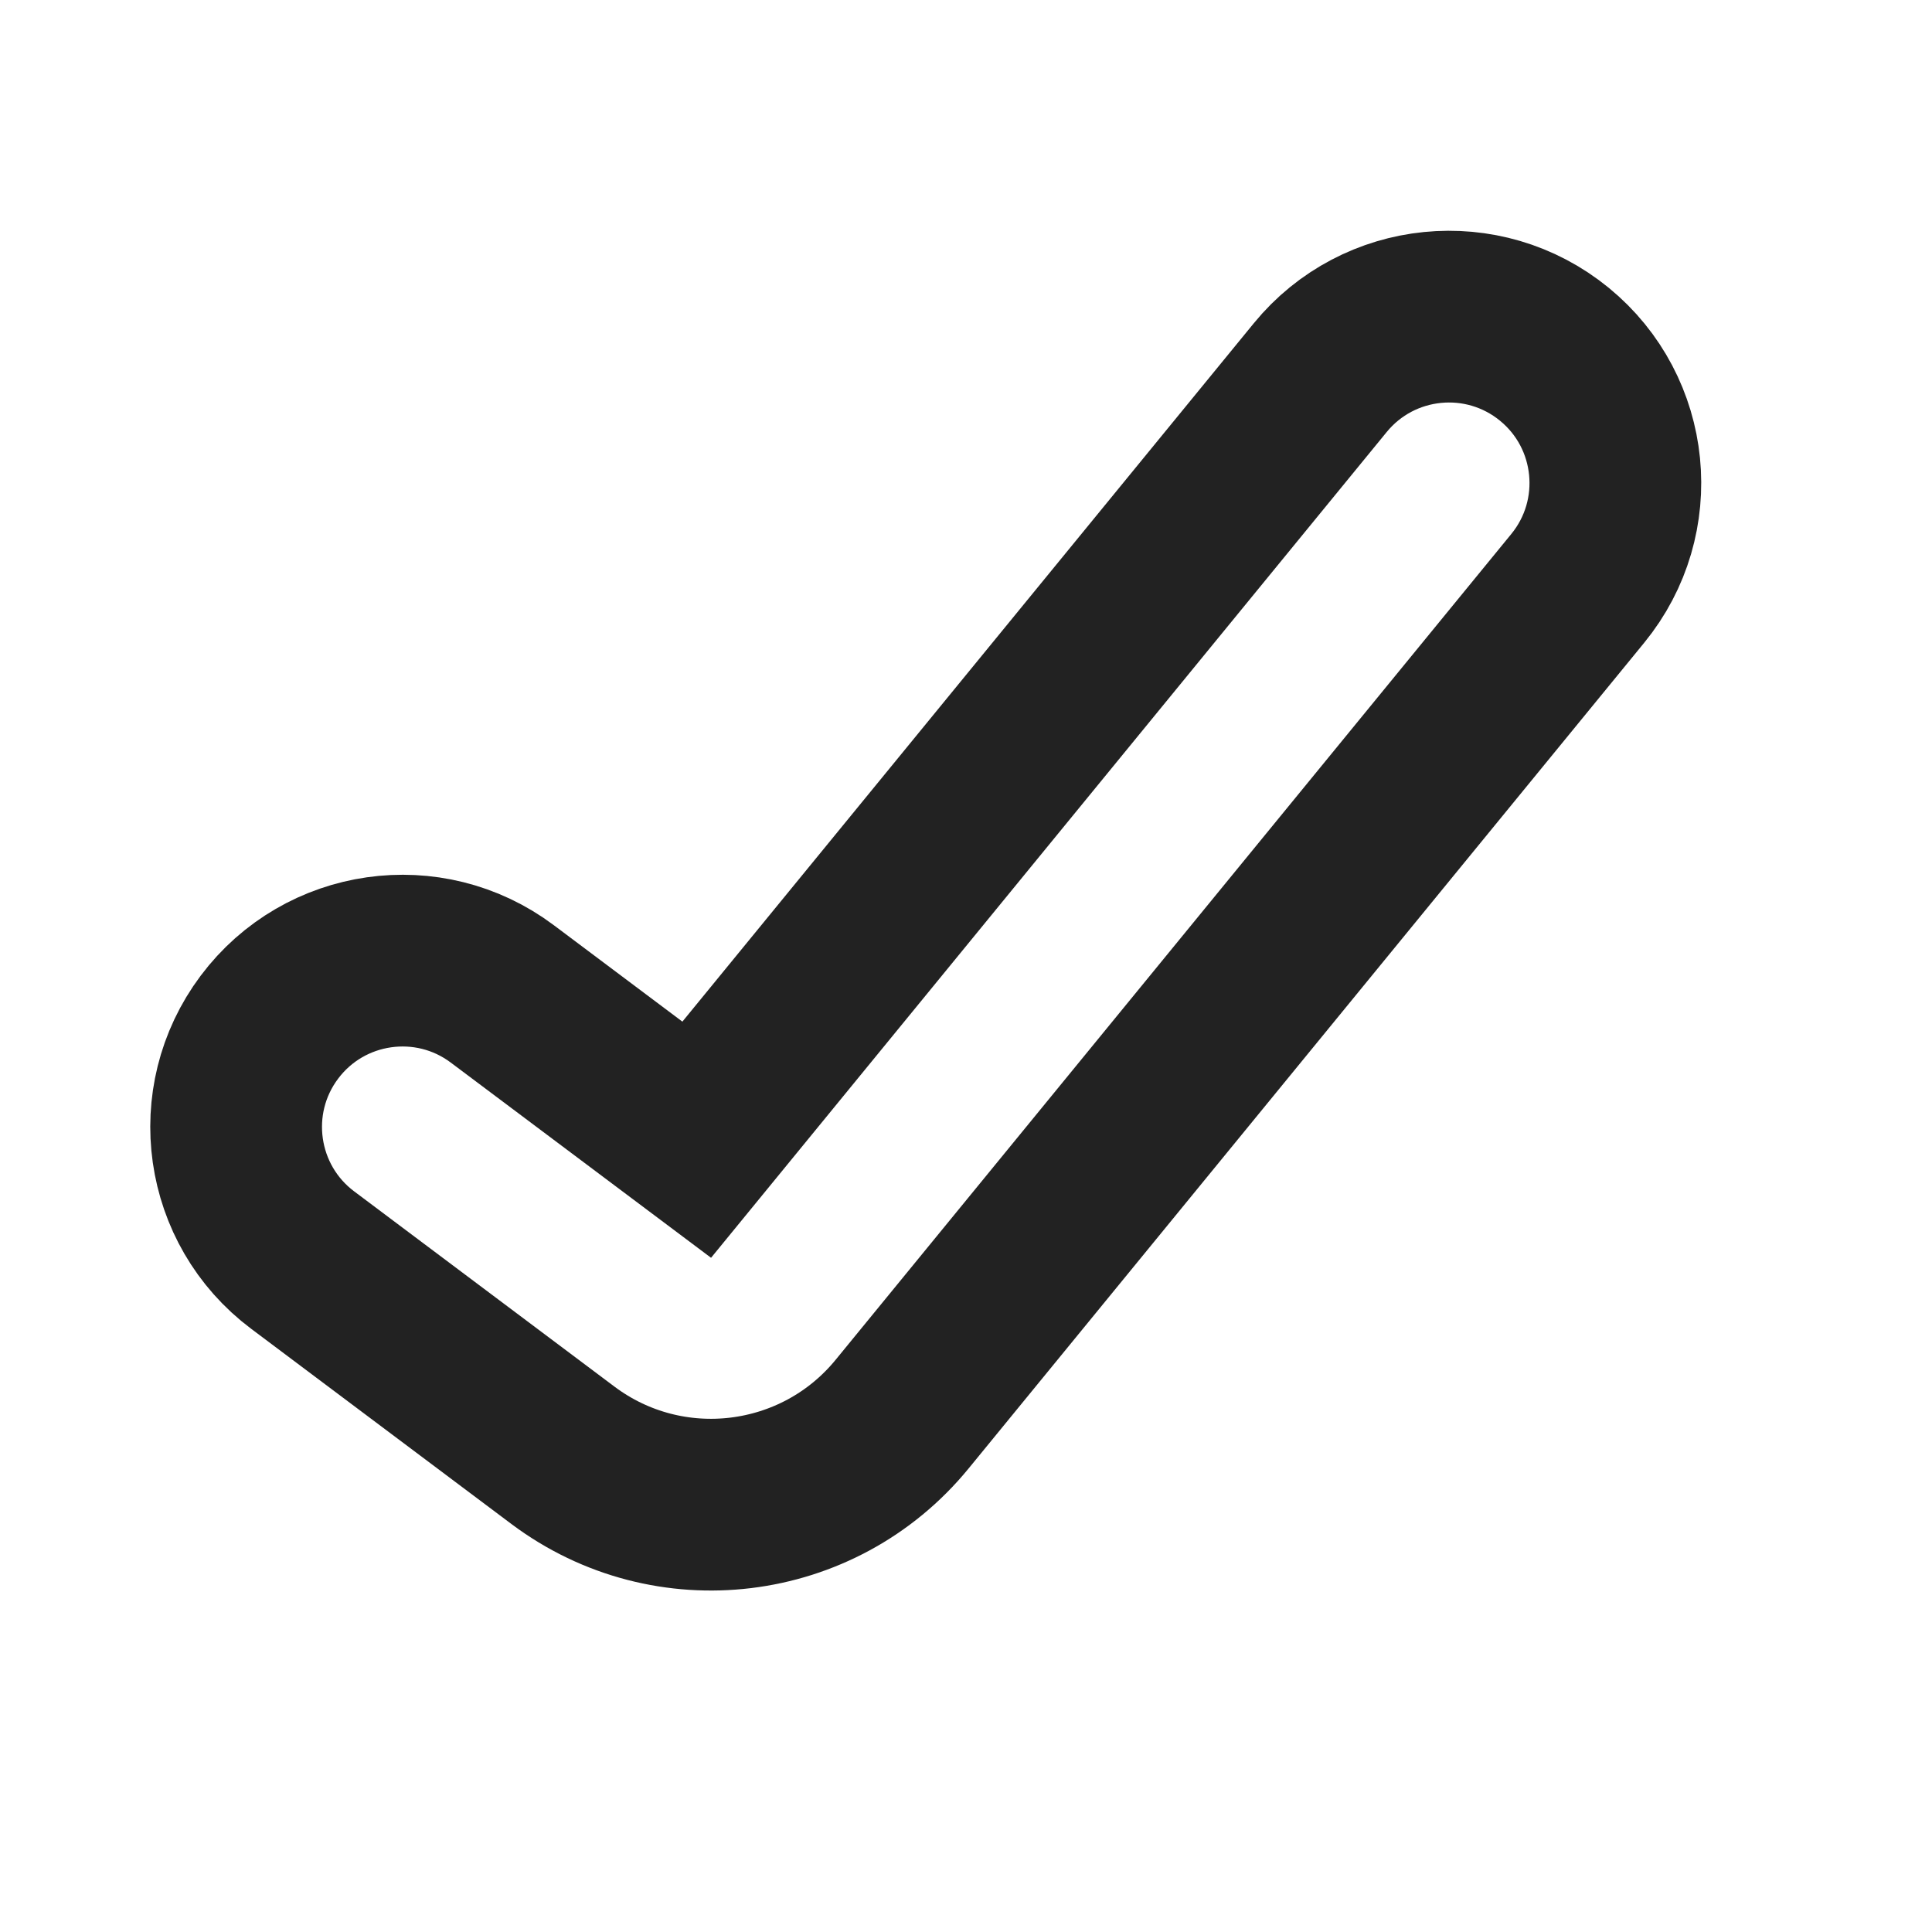
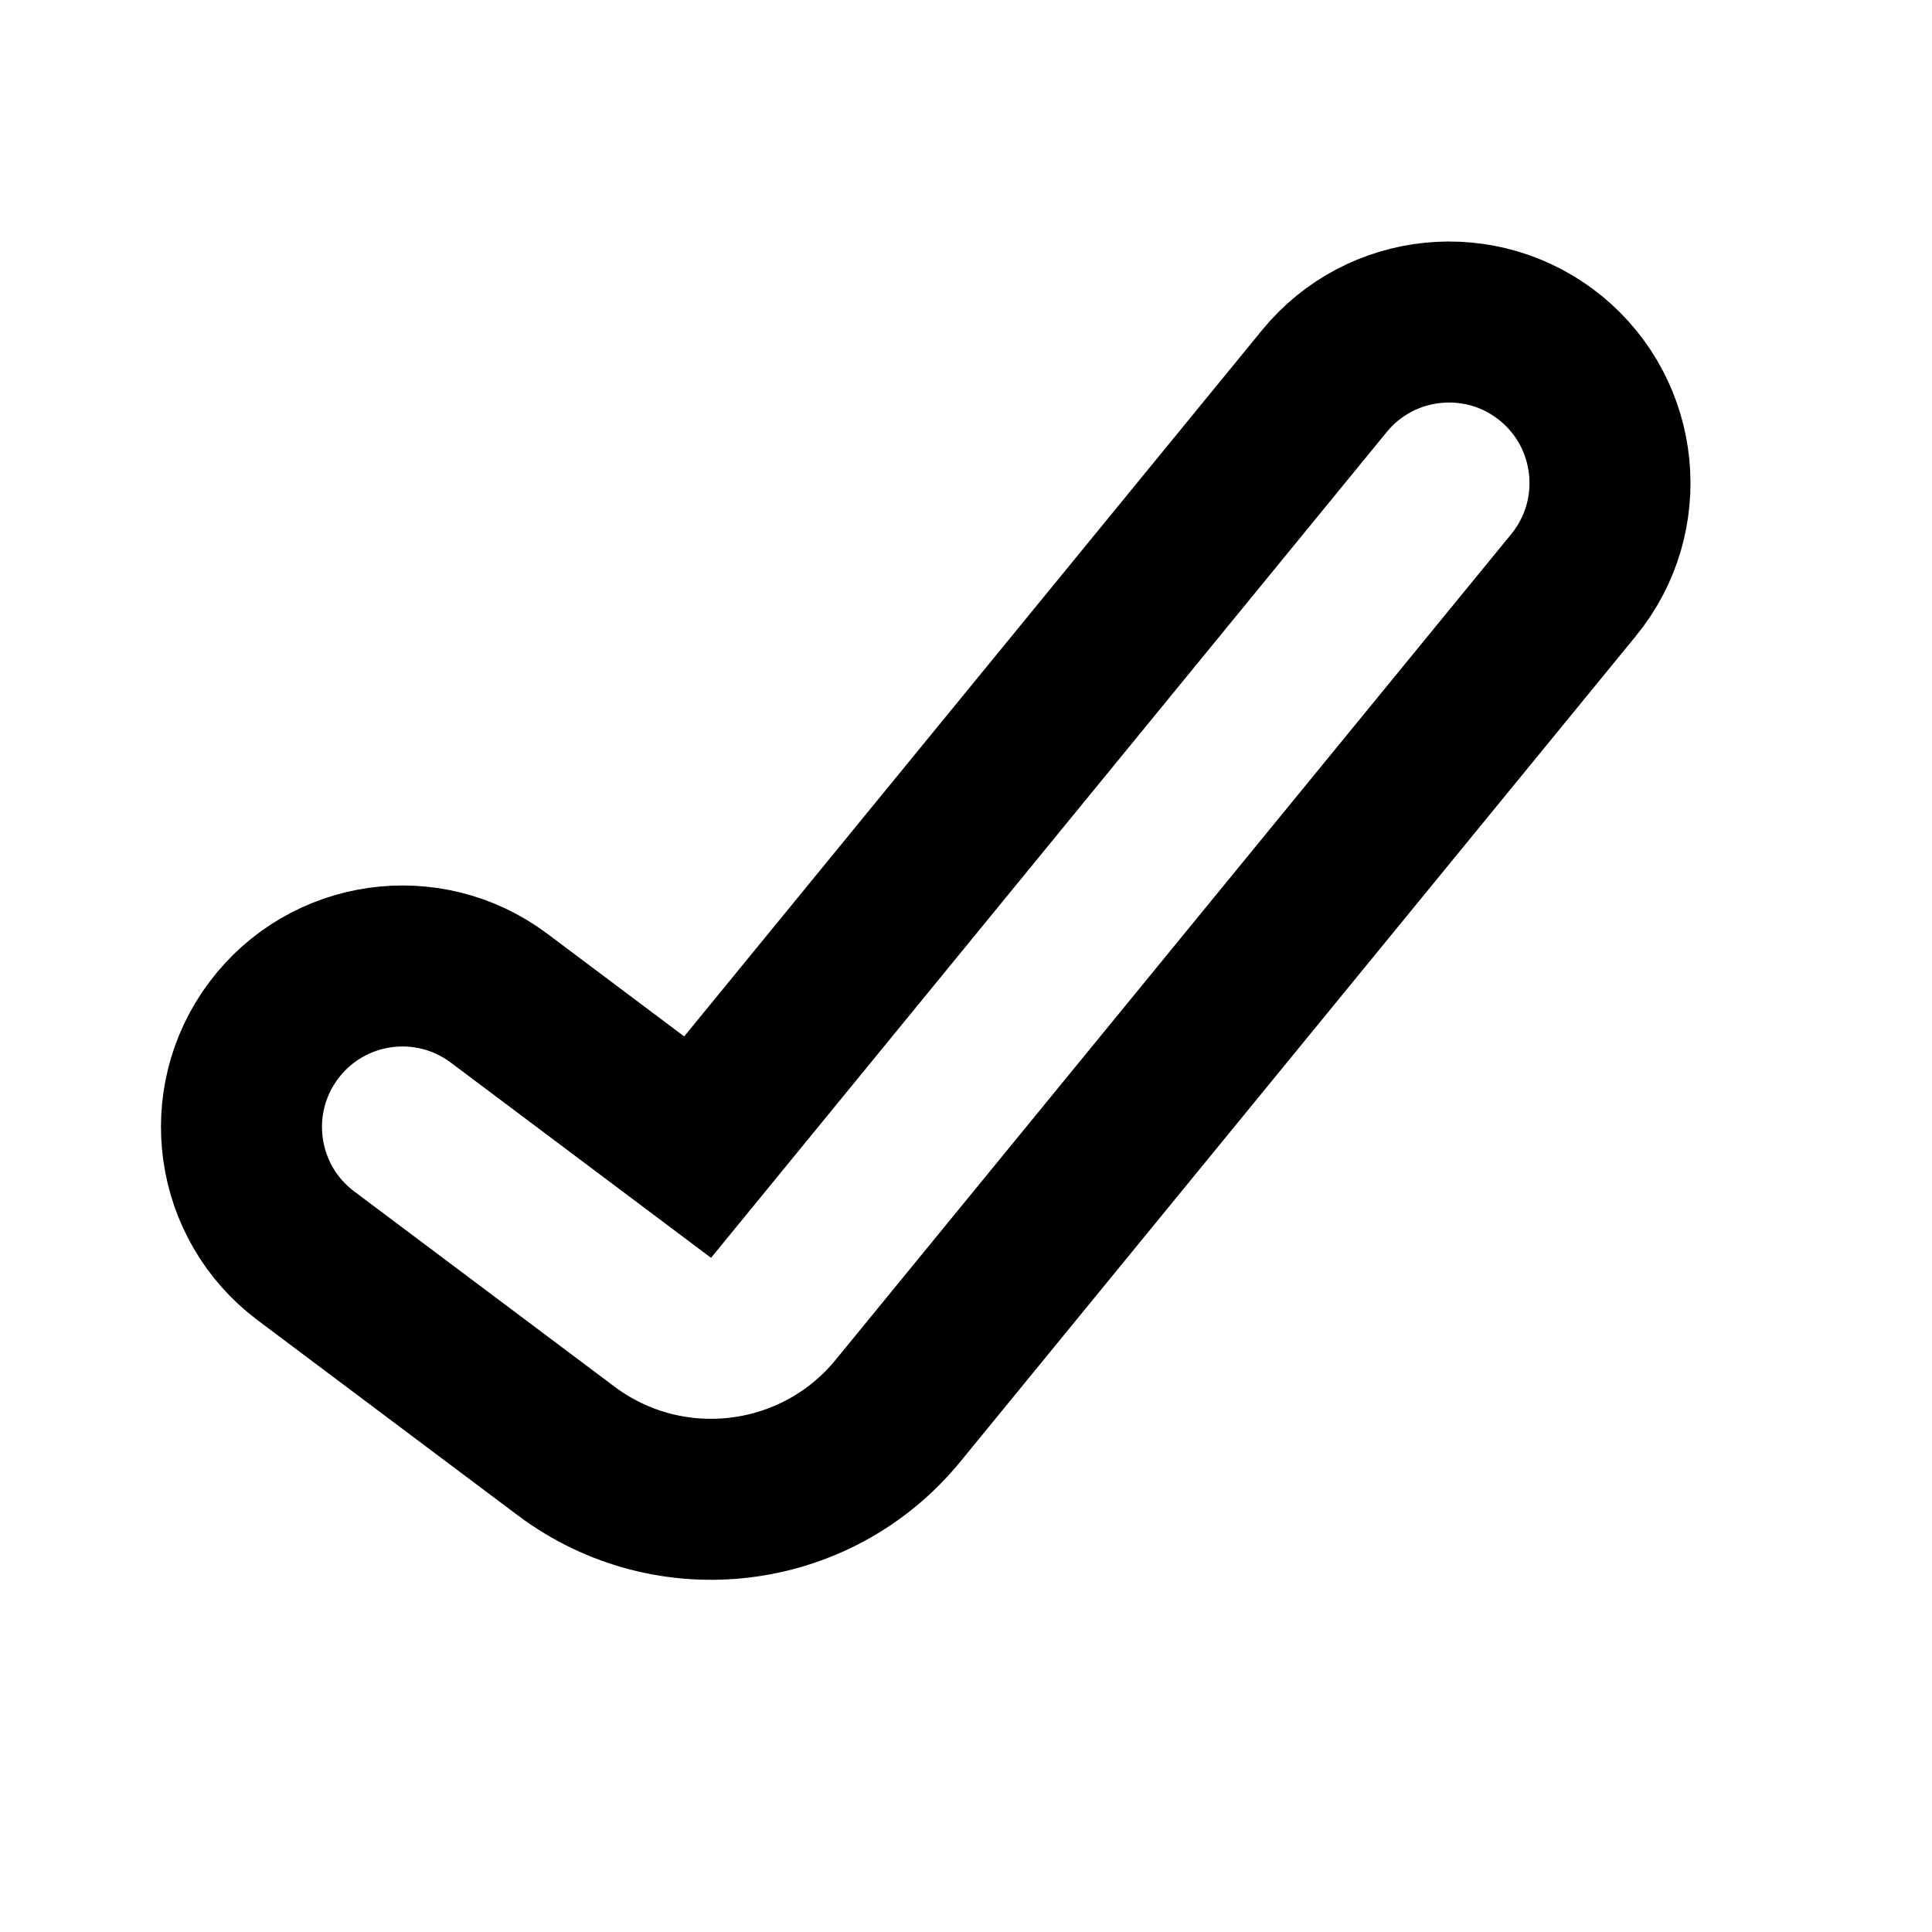
- <svg xmlns="http://www.w3.org/2000/svg" width="45" height="45" viewBox="0 0 45 45" fill="none">
-   <path d="M36.749 13.704C38.104 12.047 37.86 9.606 36.204 8.251C34.547 6.896 32.106 7.14 30.751 8.796L16.228 26.546L11.7 23.15C9.988 21.866 7.559 22.213 6.275 23.925C4.991 25.637 5.338 28.066 7.05 29.35L13.112 33.897C15.577 35.745 19.061 35.322 21.012 32.938L36.749 13.704Z" stroke="#222222" stroke-width="4" stroke-linecap="round" />
+ <svg xmlns="http://www.w3.org/2000/svg" width="24" height="24" viewBox="0 0 24 24" fill="none">
+   <path d="M19.548 7.267C20.247 6.412 20.121 5.152 19.267 4.452C18.412 3.753 17.151 3.879 16.452 4.734L8.666 14.25L6.2 12.4C5.316 11.737 4.063 11.916 3.4 12.8C2.737 13.684 2.916 14.937 3.8 15.6L7.033 18.025C8.319 18.989 10.137 18.769 11.155 17.525L19.548 7.267Z" stroke="black" stroke-width="2" stroke-linecap="round" />
</svg>
